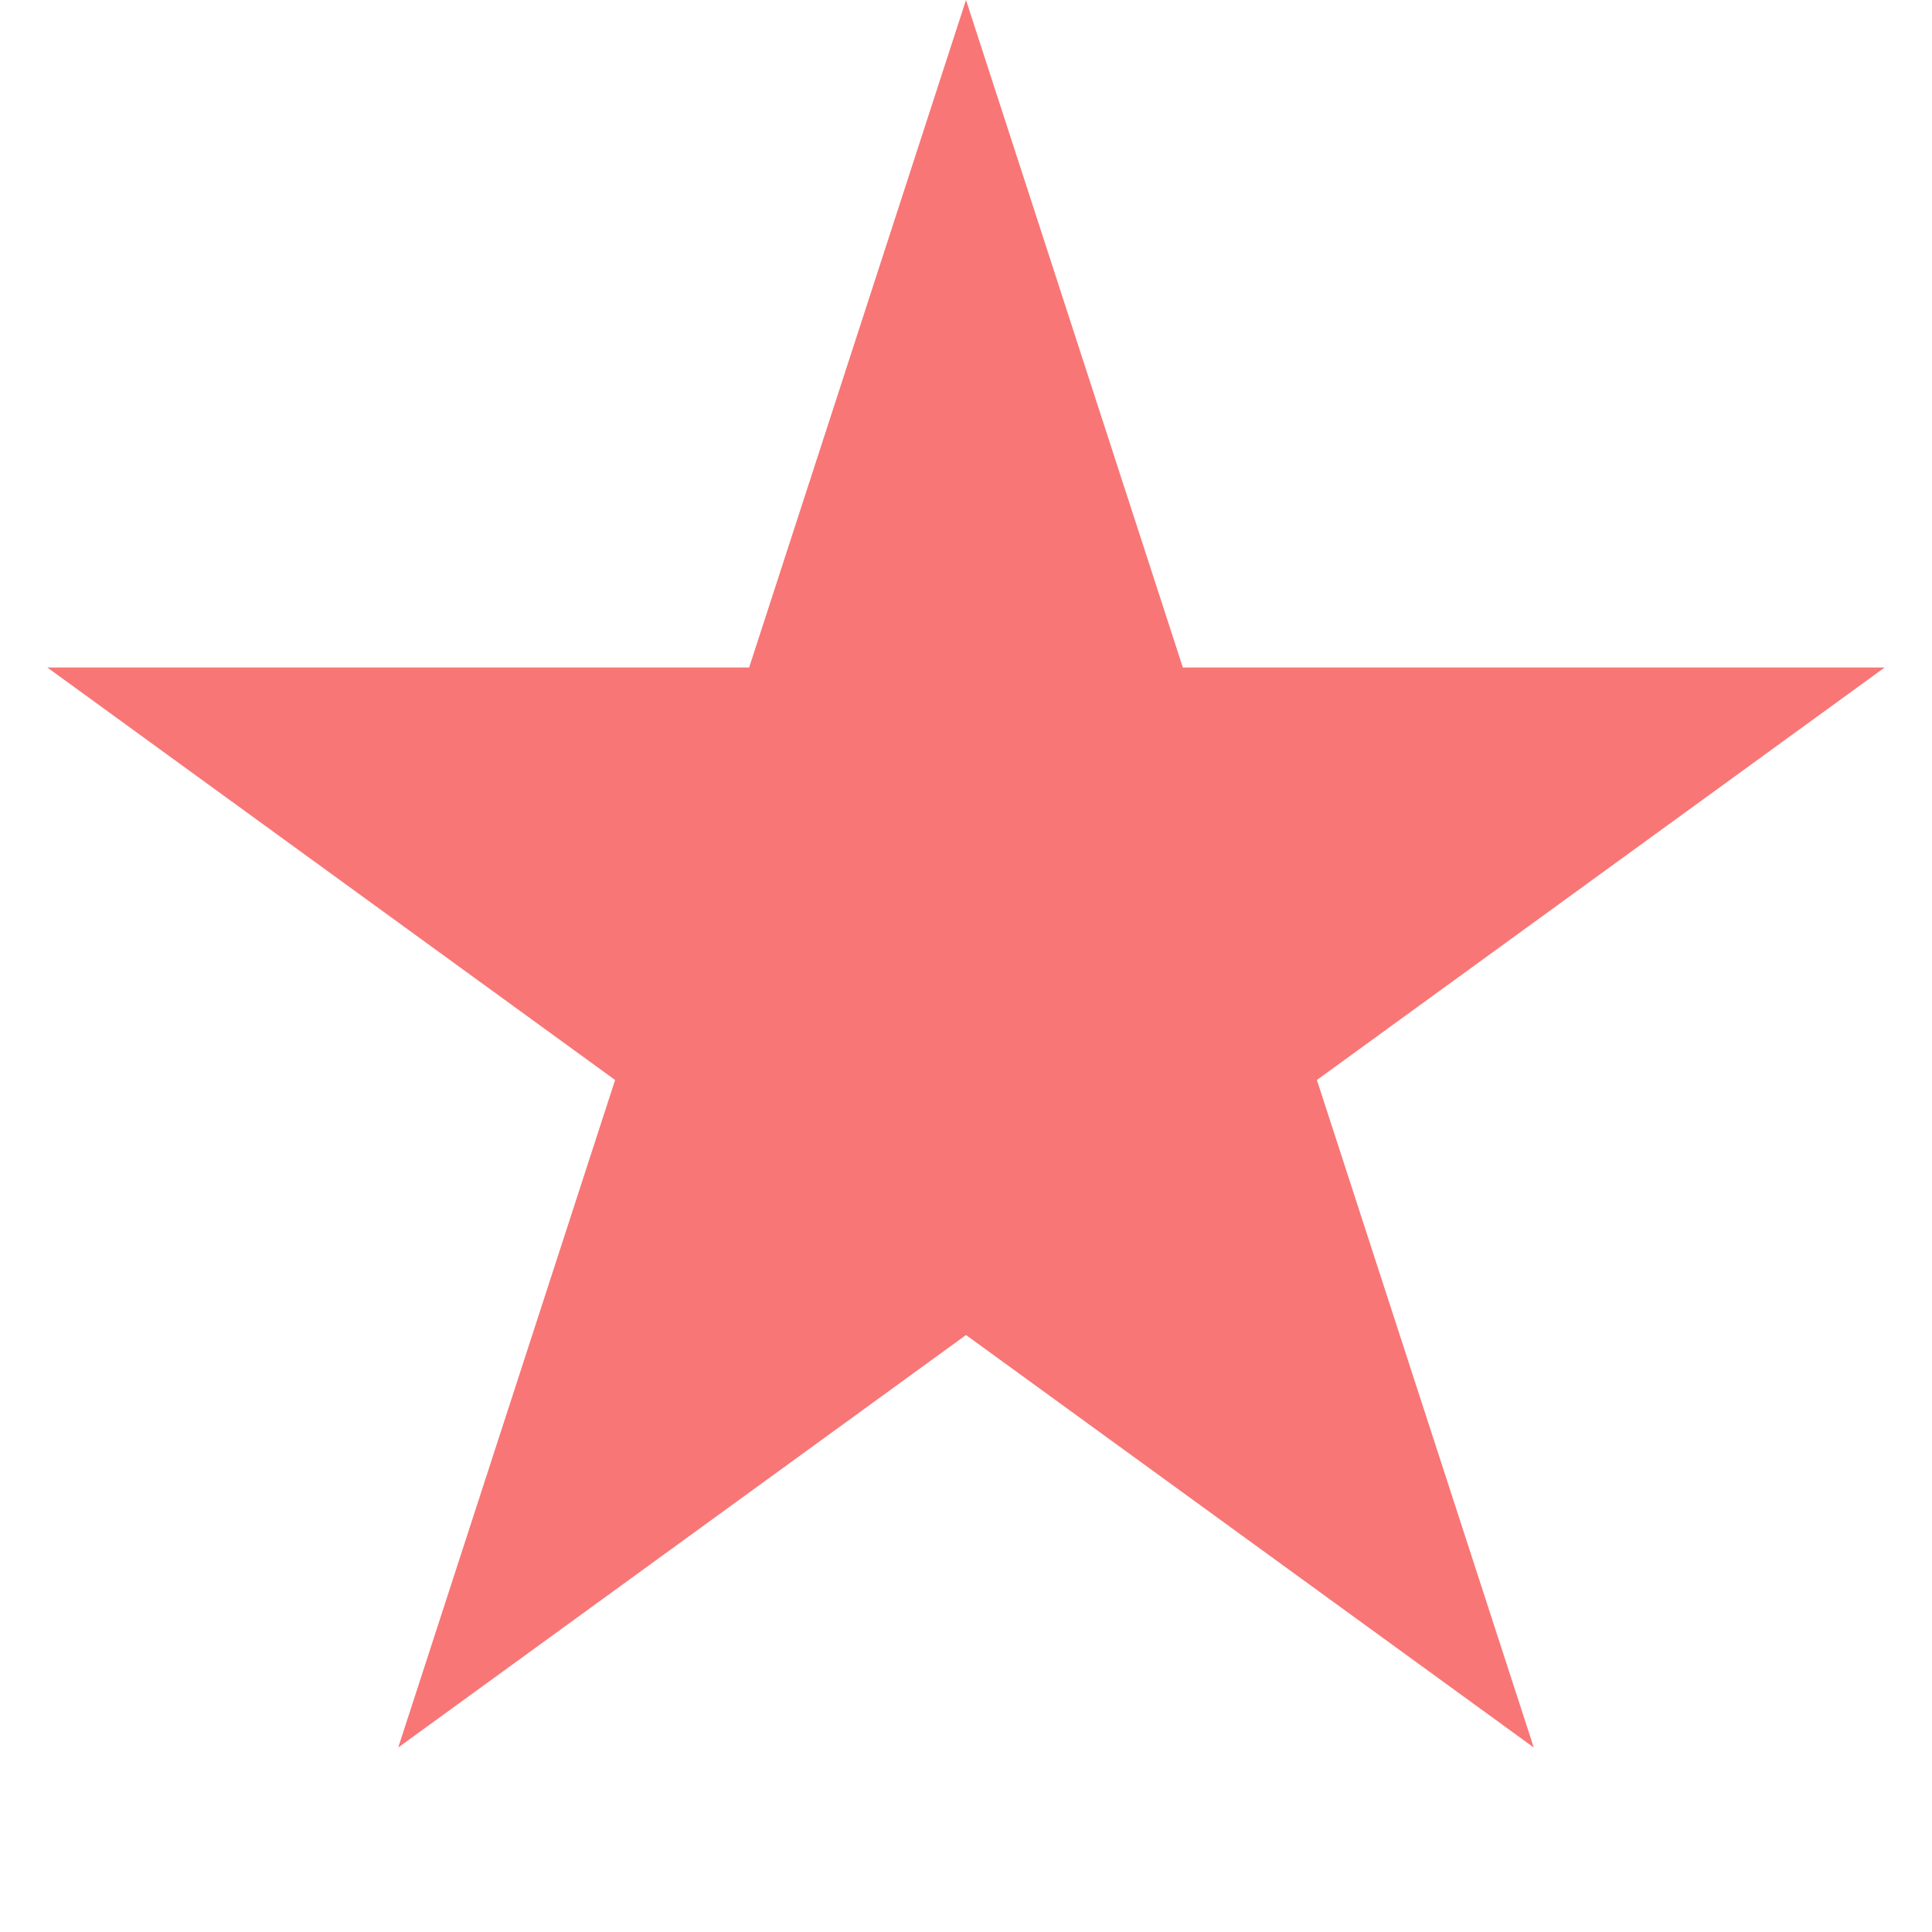
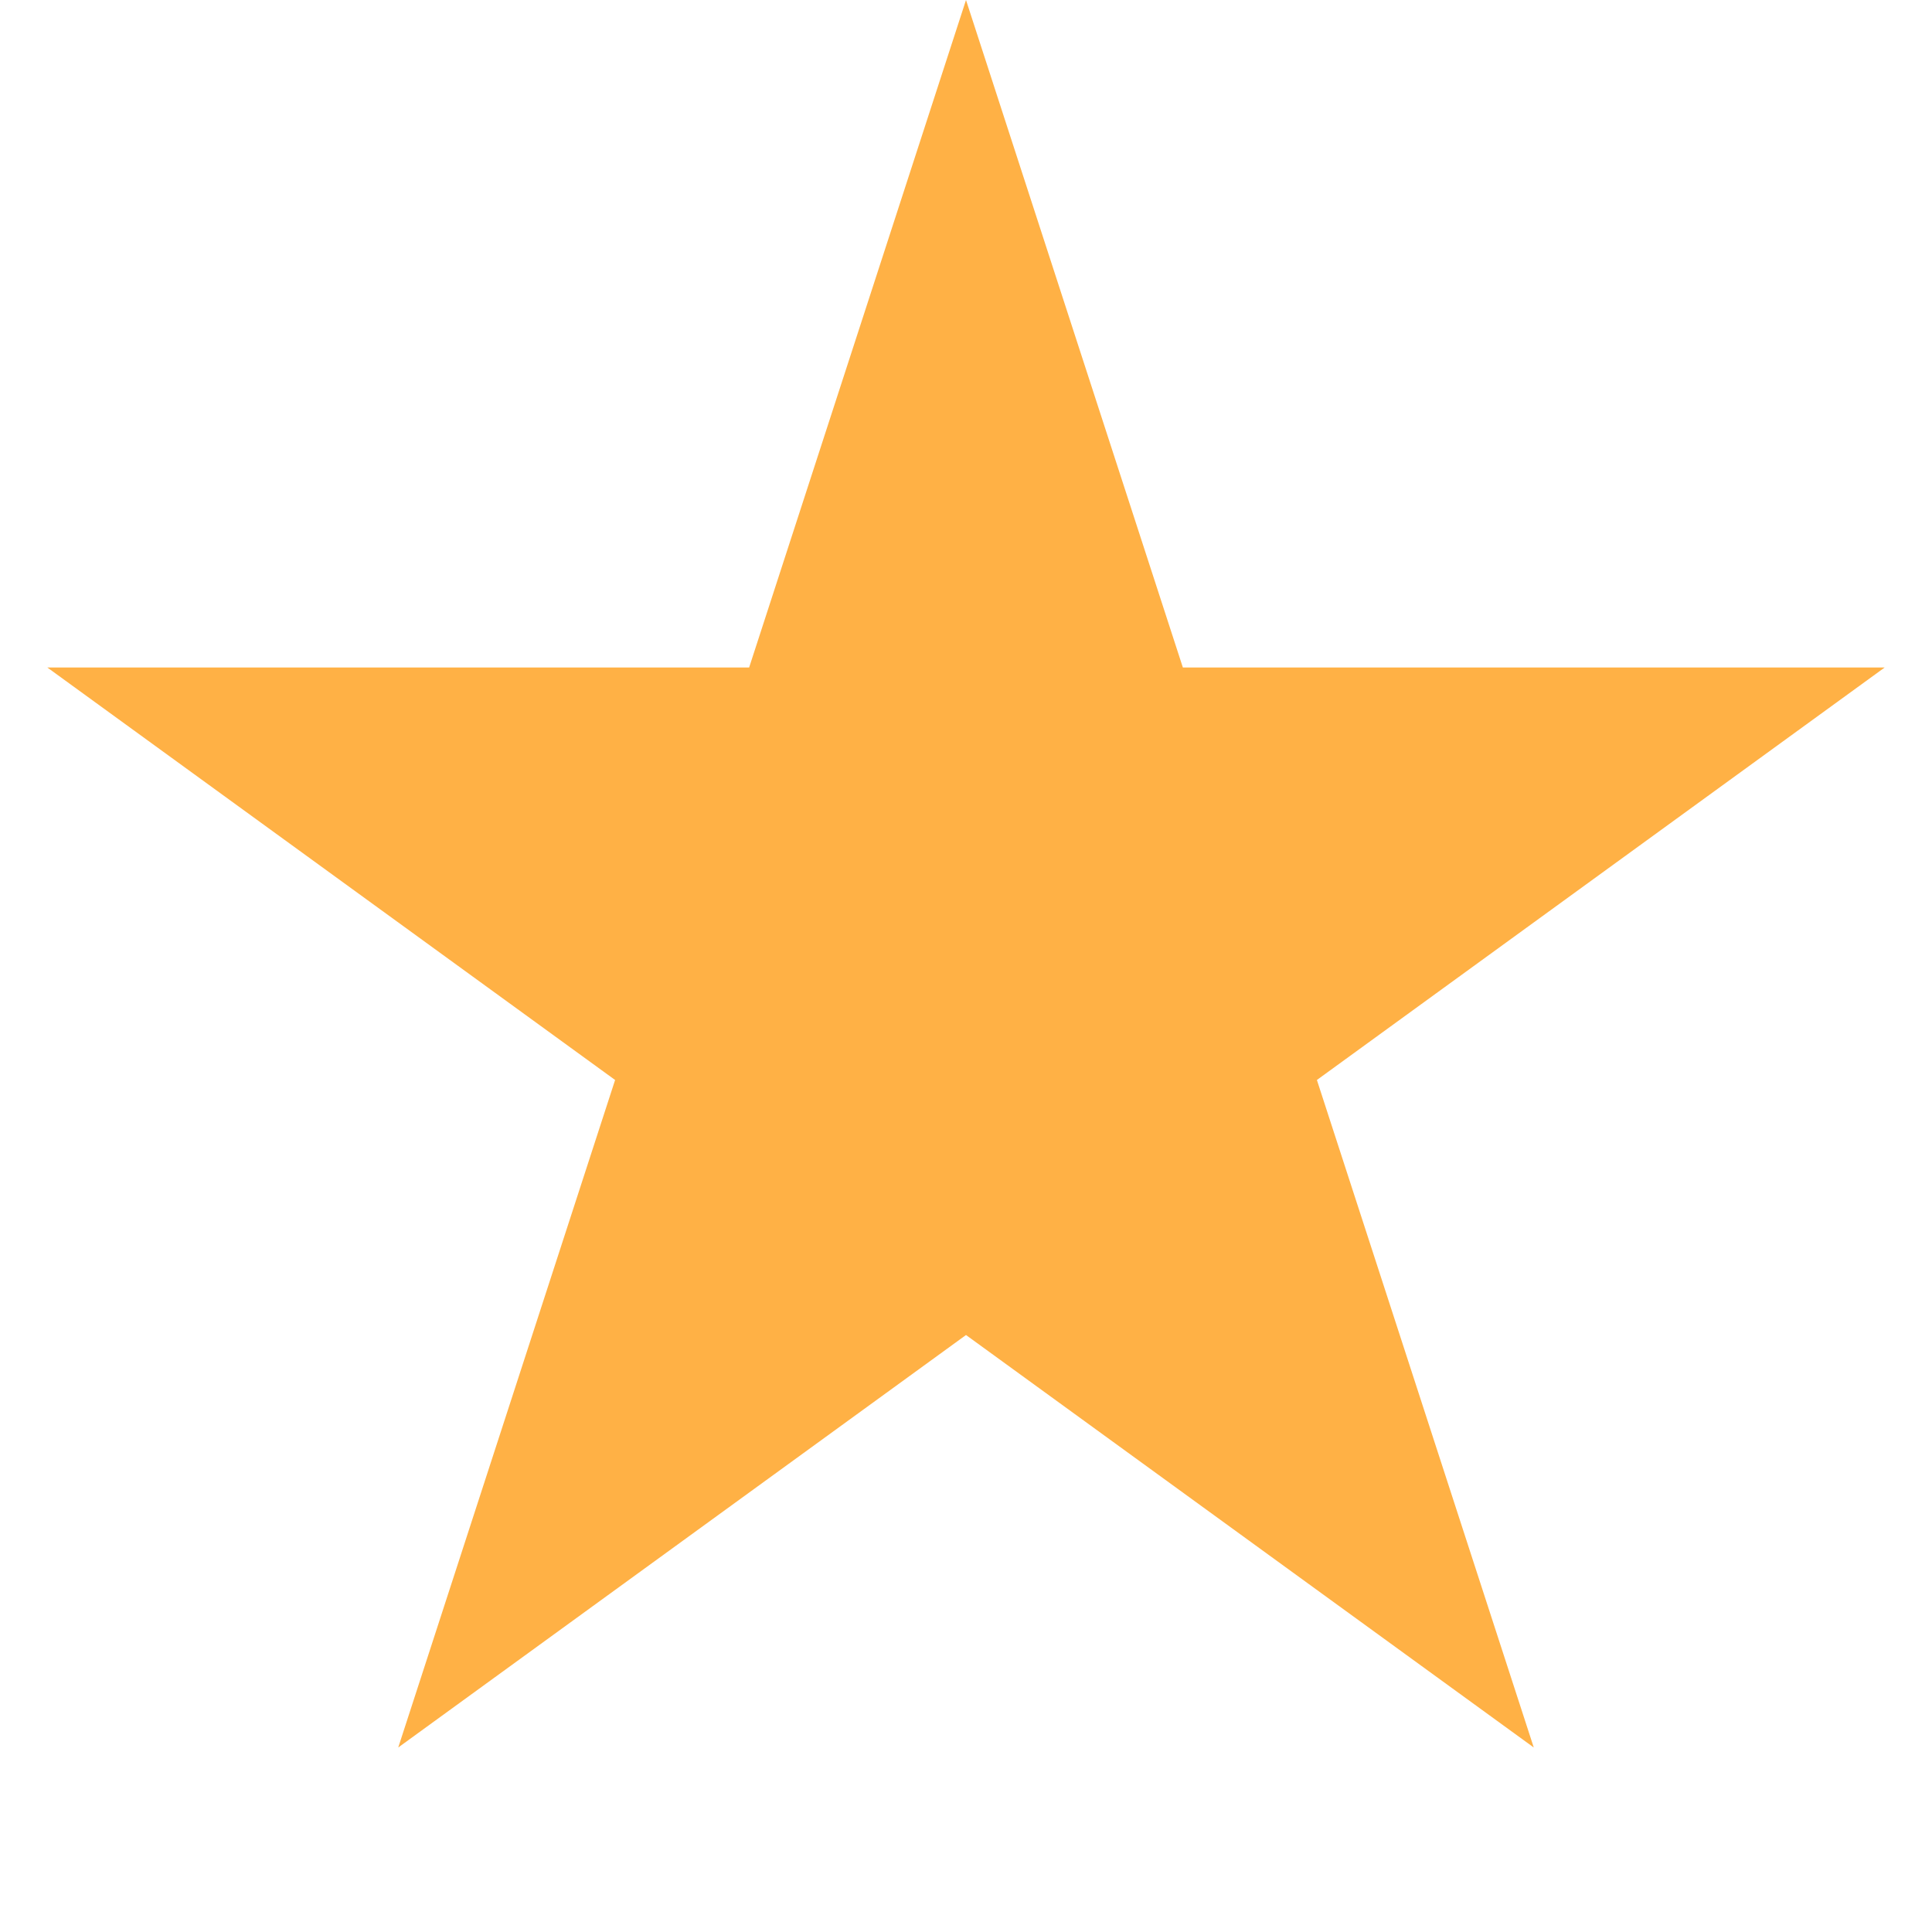
<svg xmlns="http://www.w3.org/2000/svg" width="16" height="16" viewBox="0 0 16 16" fill="none">
-   <path d="M8 0L9.796 5.528H15.608L10.906 8.944L12.702 14.472L8 11.056L3.298 14.472L5.094 8.944L0.392 5.528H6.204L8 0Z" fill="#F87676" />
+   <path d="M8 0L9.796 5.528H15.608L10.906 8.944L12.702 14.472L8 11.056L3.298 14.472L5.094 8.944L0.392 5.528H6.204L8 0Z" fill="#FFB145" />
</svg>
